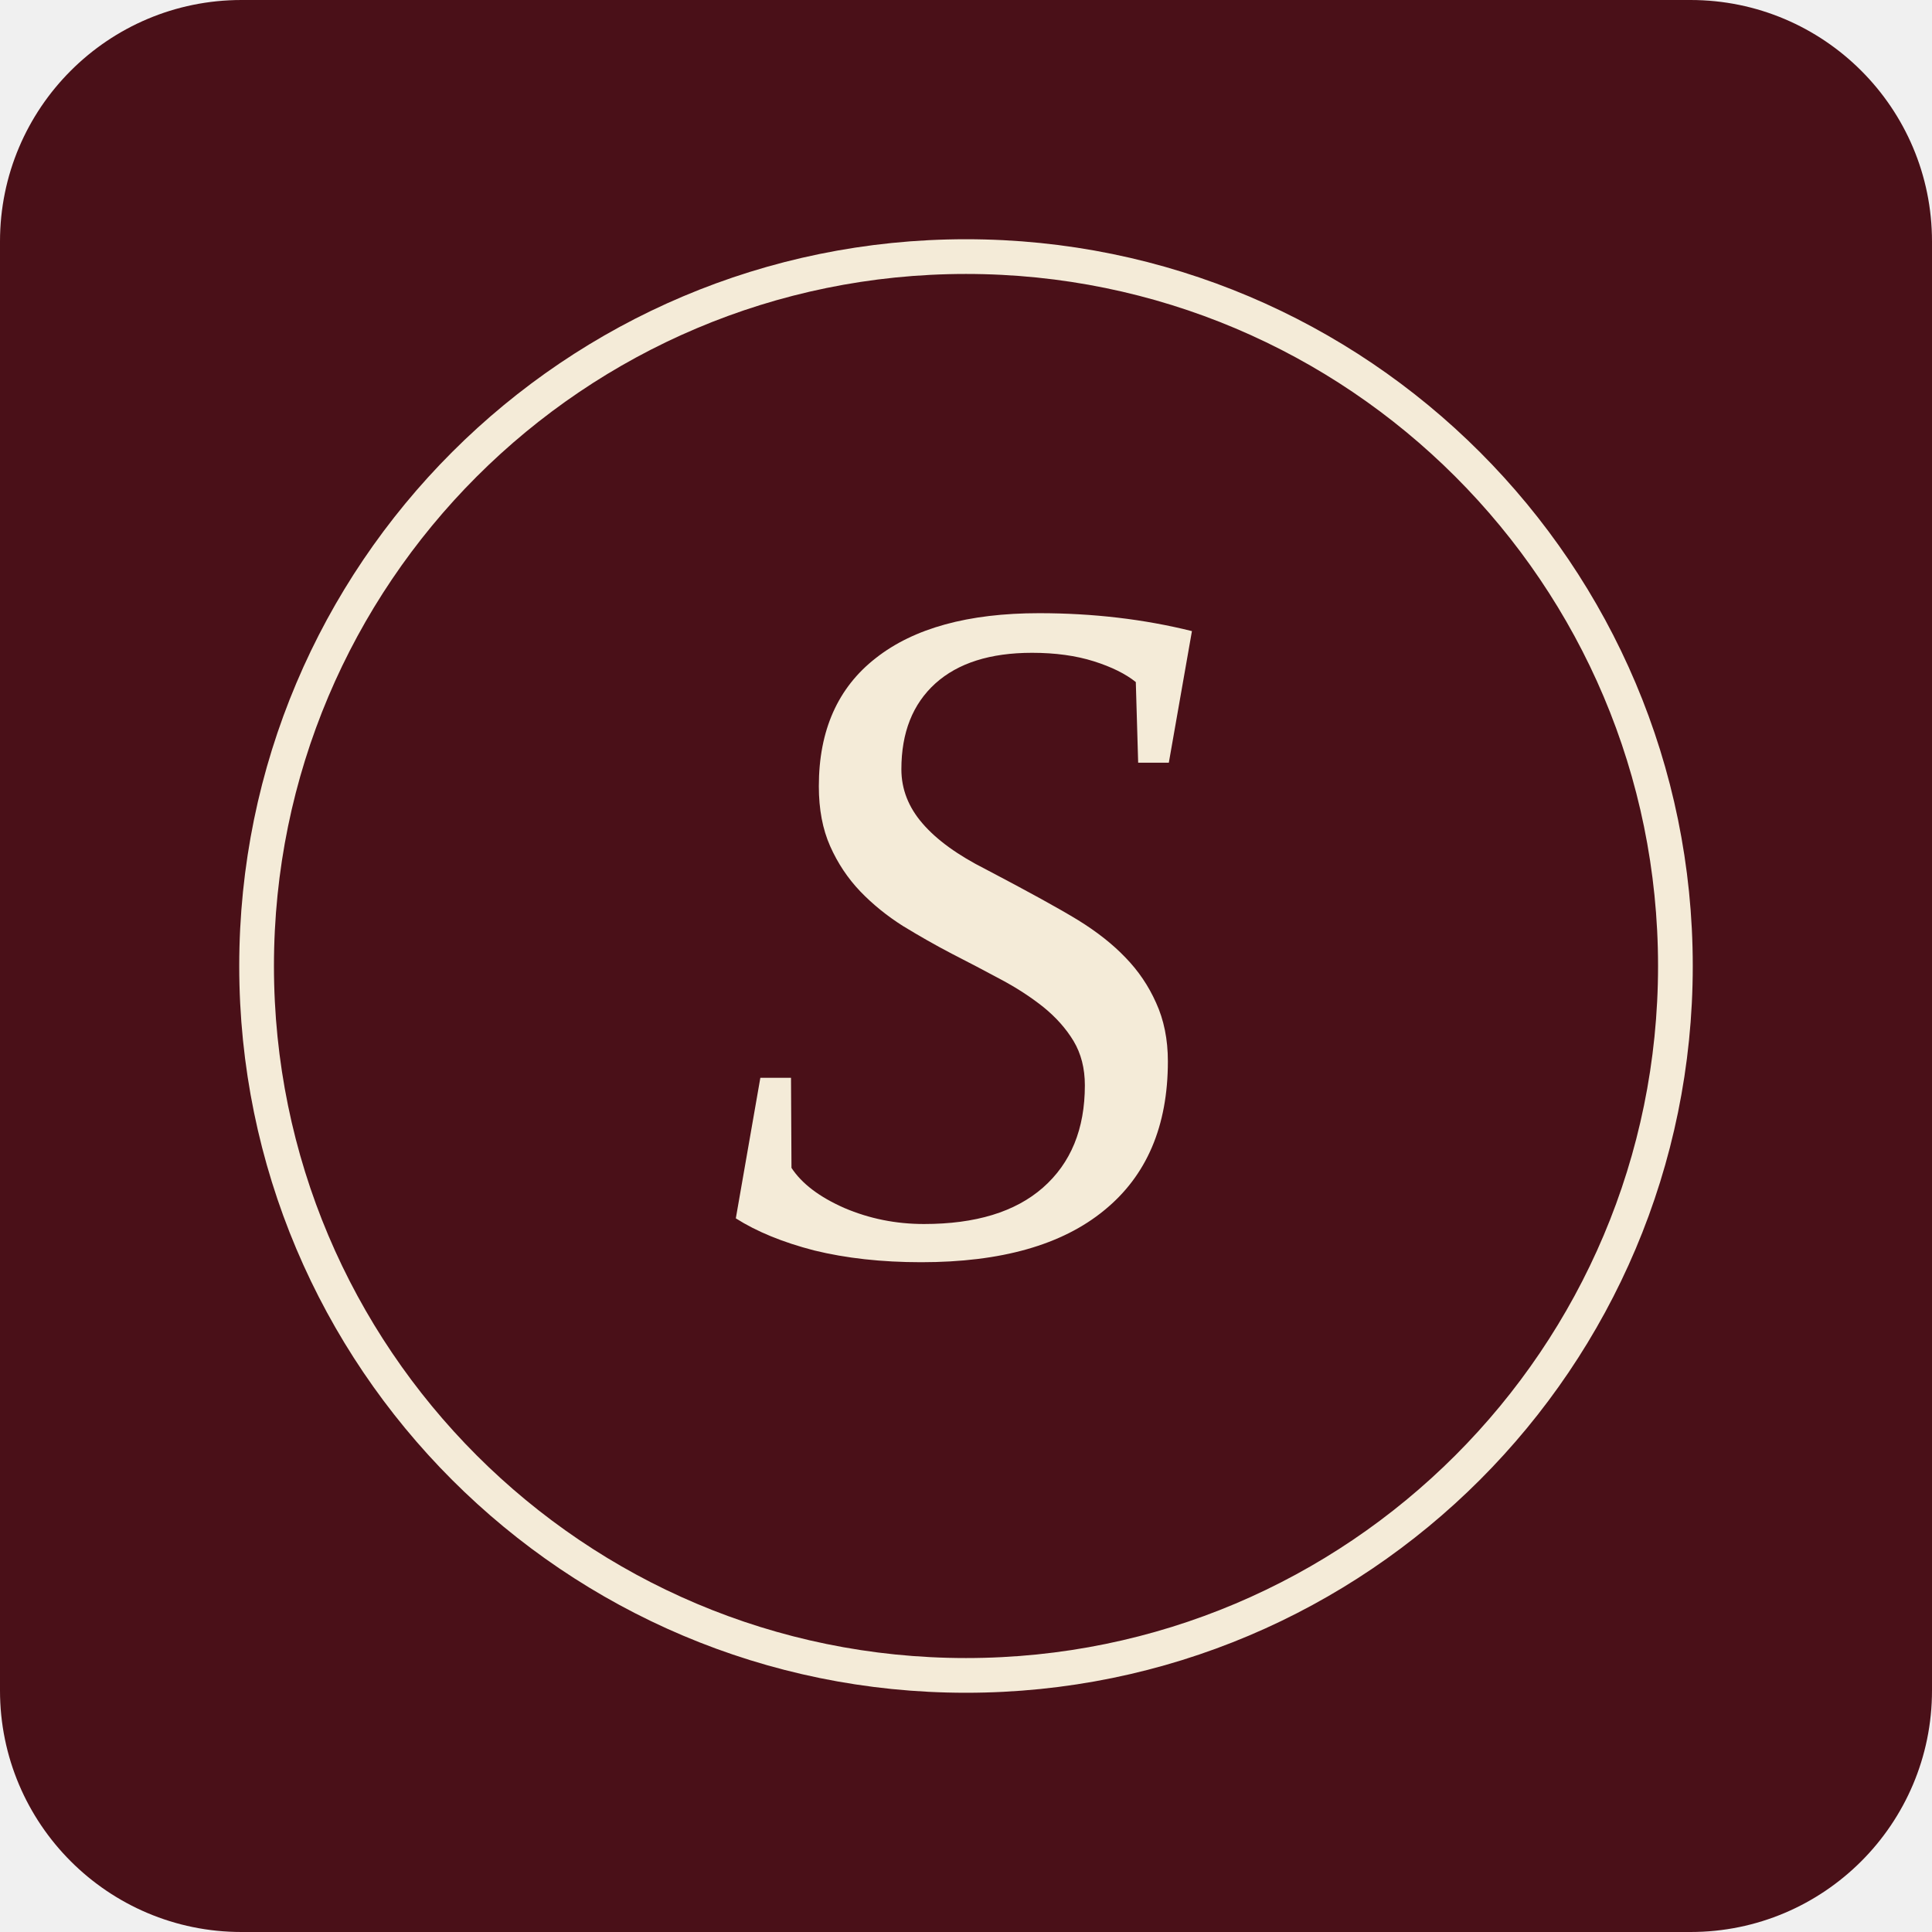
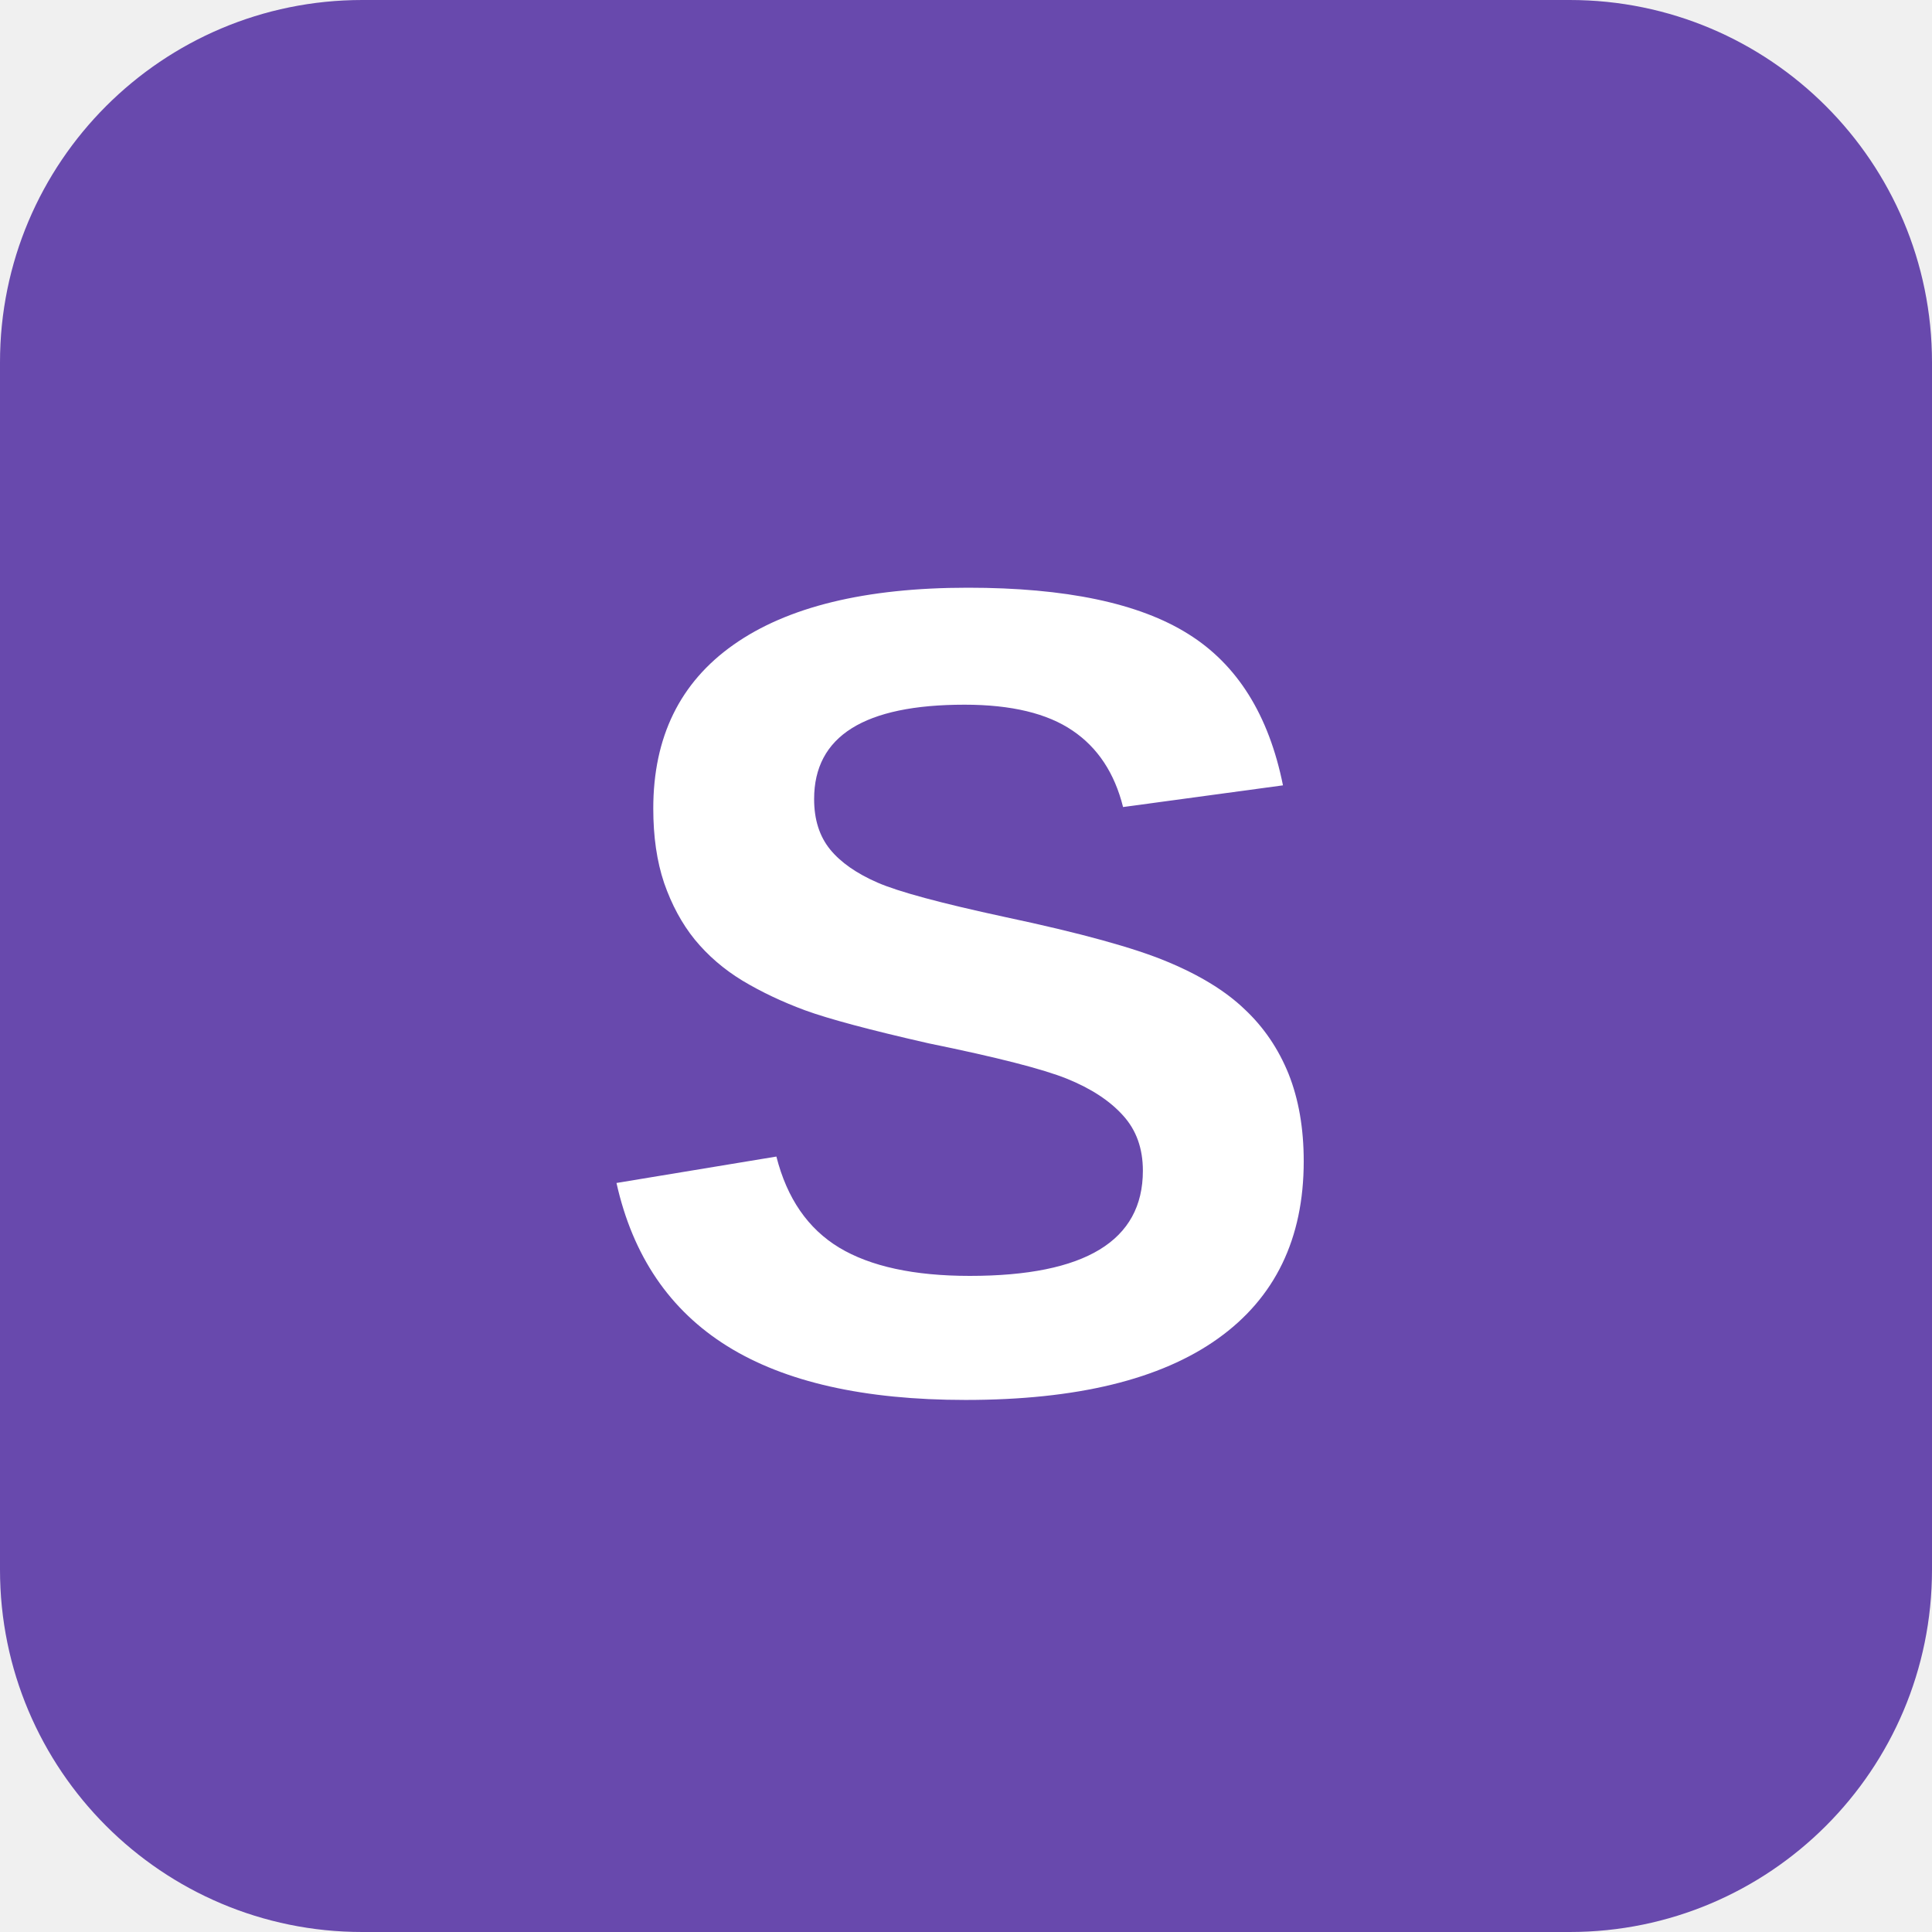
<svg xmlns="http://www.w3.org/2000/svg" viewBox="0 0 64 64" role="img" aria-label="SugarDates">
-   <rect width="64" height="64" rx="8" fill="#4a1018" />
-   <circle cx="32" cy="32" r="23.5" fill="none" stroke="#f4ebd8" stroke-width="1.15" />
-   <text x="32" y="41.5" text-anchor="middle" font-family="Georgia, 'Times New Roman', serif" font-style="italic" font-size="32" fill="#f4ebd8">S</text>
+   <rect width="64" height="64" rx="12" fill="#6849ad" />
+   <text x="32" y="46" text-anchor="middle" font-family="Arial, Helvetica, sans-serif" font-weight="700" font-size="38" fill="#ffffff">S</text>
</svg>
